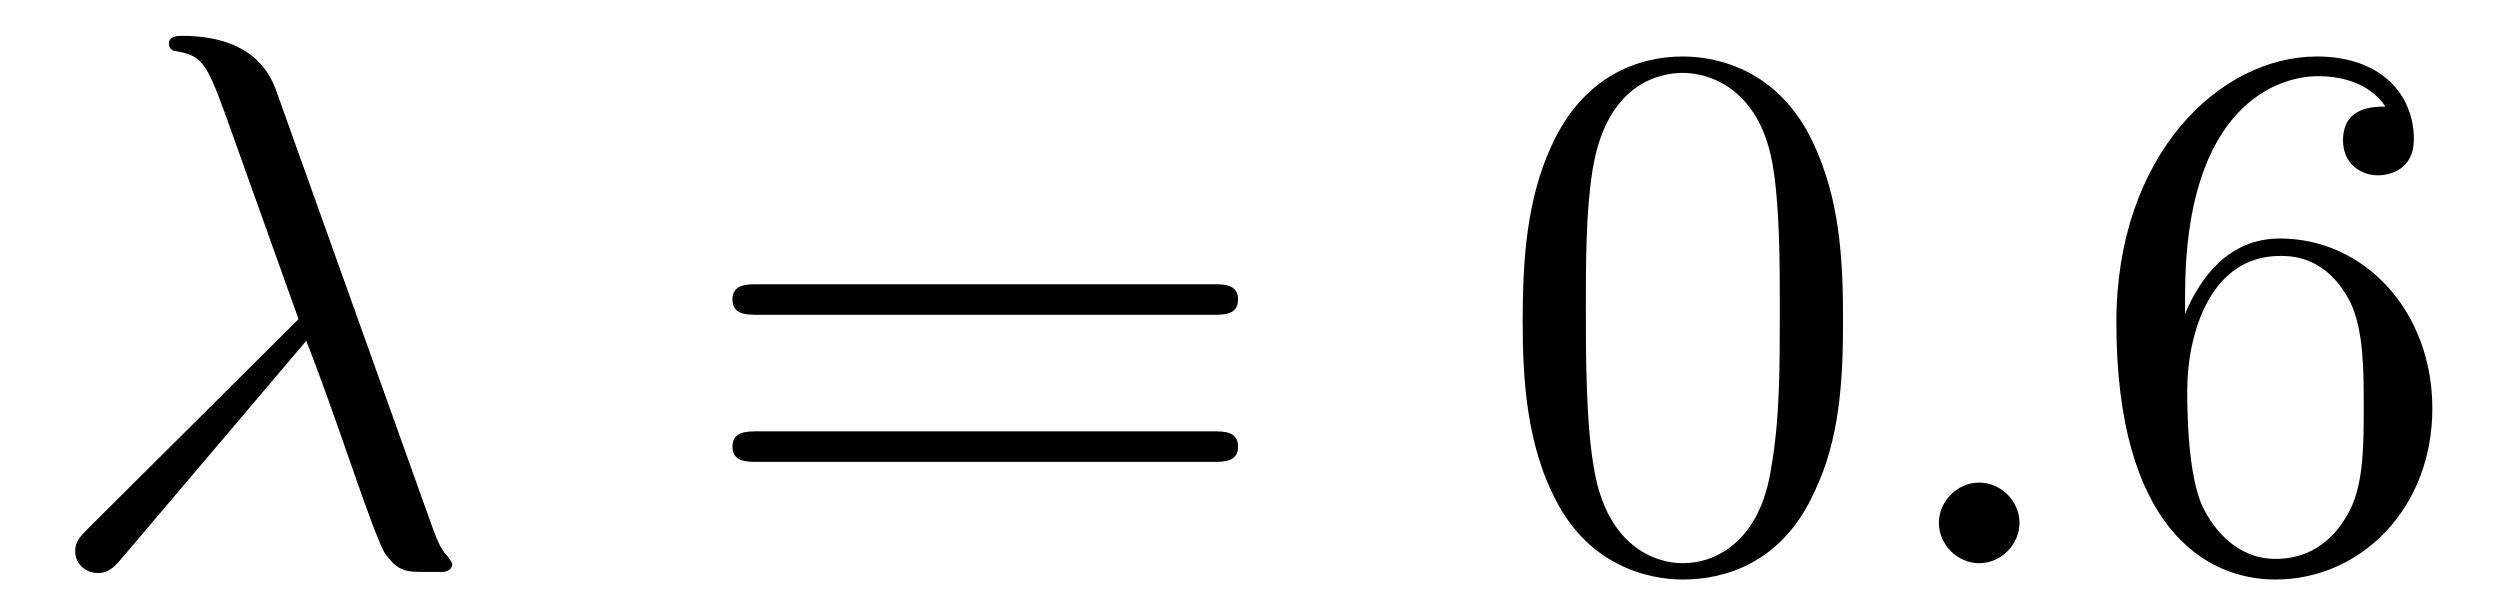
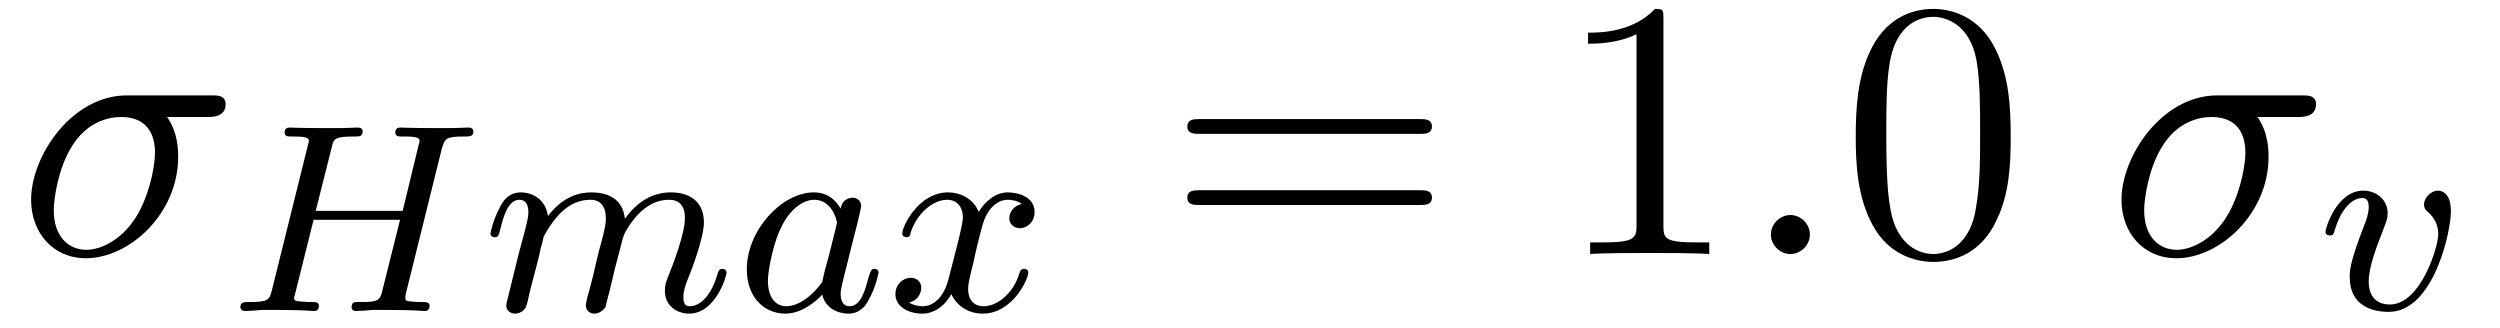
- <svg xmlns="http://www.w3.org/2000/svg" xmlns:xlink="http://www.w3.org/1999/xlink" viewBox="0 0 35.848 8.576" version="1.2">
+ <svg xmlns="http://www.w3.org/2000/svg" xmlns:xlink="http://www.w3.org/1999/xlink" viewBox="0 0 74.108 9.719" version="1.2">
  <defs>
    <g>
      <symbol overflow="visible" id="glyph0-0">
        <path style="stroke:none;" d="" />
      </symbol>
      <symbol overflow="visible" id="glyph0-1">
-         <path style="stroke:none;" d="M 3.891 -3.188 C 4.344 -2.047 4.859 -0.375 5.031 -0.125 C 5.219 0.125 5.328 0.125 5.609 0.125 L 5.859 0.125 C 5.969 0.109 5.984 0.047 5.984 0.016 C 5.984 -0.016 5.953 -0.047 5.922 -0.094 C 5.812 -0.203 5.75 -0.375 5.672 -0.594 L 3.453 -6.797 C 3.219 -7.422 2.625 -7.562 2.109 -7.562 C 2.062 -7.562 1.922 -7.562 1.922 -7.453 C 1.922 -7.359 2 -7.344 2.016 -7.344 C 2.375 -7.281 2.453 -7.203 2.719 -6.469 L 3.781 -3.5 L 0.781 -0.516 C 0.641 -0.375 0.578 -0.312 0.578 -0.172 C 0.578 0.016 0.734 0.141 0.906 0.141 C 1.078 0.141 1.172 0.016 1.266 -0.094 Z M 3.891 -3.188 " />
+         <path style="stroke:none;" d="M 5.656 -4.062 C 5.797 -4.062 6.188 -4.062 6.188 -4.438 C 6.188 -4.703 5.953 -4.703 5.766 -4.703 L 3.266 -4.703 C 1.625 -4.703 0.422 -2.906 0.422 -1.609 C 0.422 -0.641 1.062 0.125 2.047 0.125 C 3.344 0.125 4.781 -1.203 4.781 -2.875 C 4.781 -3.062 4.781 -3.594 4.453 -4.062 Z M 2.062 -0.125 C 1.531 -0.125 1.094 -0.516 1.094 -1.297 C 1.094 -1.625 1.219 -2.516 1.609 -3.156 C 2.062 -3.922 2.719 -4.062 3.094 -4.062 C 4 -4.062 4.094 -3.344 4.094 -3.016 C 4.094 -2.5 3.875 -1.609 3.5 -1.047 C 3.078 -0.406 2.484 -0.125 2.062 -0.125 Z M 2.062 -0.125 " />
      </symbol>
      <symbol overflow="visible" id="glyph0-2">
        <path style="stroke:none;" d="M 2.094 -0.578 C 2.094 -0.891 1.828 -1.156 1.516 -1.156 C 1.203 -1.156 0.938 -0.891 0.938 -0.578 C 0.938 -0.266 1.203 0 1.516 0 C 1.828 0 2.094 -0.266 2.094 -0.578 Z M 2.094 -0.578 " />
      </symbol>
      <symbol overflow="visible" id="glyph1-0">
        <path style="stroke:none;" d="" />
      </symbol>
      <symbol overflow="visible" id="glyph1-1">
+         <path style="stroke:none;" d="M 6.359 -4.797 C 6.453 -5.109 6.469 -5.172 7.016 -5.172 C 7.203 -5.172 7.297 -5.172 7.297 -5.328 C 7.297 -5.344 7.297 -5.438 7.156 -5.438 C 7.016 -5.438 6.828 -5.422 6.672 -5.422 L 6.172 -5.422 C 5.406 -5.422 5.203 -5.438 5.141 -5.438 C 5.109 -5.438 4.984 -5.438 4.984 -5.297 C 4.984 -5.172 5.078 -5.172 5.219 -5.172 C 5.469 -5.172 5.703 -5.172 5.703 -5.047 C 5.703 -5.016 5.703 -5.016 5.672 -4.906 L 5.203 -2.969 L 2.625 -2.969 L 3.094 -4.828 C 3.156 -5.109 3.172 -5.172 3.766 -5.172 C 3.922 -5.172 4.016 -5.172 4.016 -5.328 C 4.016 -5.344 4.016 -5.438 3.875 -5.438 C 3.734 -5.438 3.531 -5.422 3.391 -5.422 L 2.891 -5.422 C 2.125 -5.422 1.906 -5.438 1.859 -5.438 C 1.828 -5.438 1.703 -5.438 1.703 -5.297 C 1.703 -5.172 1.797 -5.172 1.922 -5.172 C 2.188 -5.172 2.422 -5.172 2.422 -5.047 C 2.422 -5.016 2.422 -5.016 2.391 -4.906 L 1.328 -0.625 C 1.25 -0.328 1.234 -0.266 0.641 -0.266 C 0.5 -0.266 0.391 -0.266 0.391 -0.109 C 0.391 -0.078 0.422 0 0.531 0 C 0.672 0 0.875 -0.016 1.016 -0.031 L 1.531 -0.031 C 2.297 -0.031 2.5 0 2.562 0 C 2.609 0 2.719 0 2.719 -0.156 C 2.719 -0.266 2.609 -0.266 2.484 -0.266 C 2.453 -0.266 2.312 -0.266 2.172 -0.281 C 2.016 -0.297 1.984 -0.312 1.984 -0.391 C 1.984 -0.438 2.016 -0.484 2.016 -0.516 L 2.562 -2.703 L 5.125 -2.703 C 4.891 -1.766 4.578 -0.516 4.578 -0.516 C 4.5 -0.266 4.359 -0.266 3.875 -0.266 C 3.781 -0.266 3.688 -0.266 3.688 -0.109 C 3.688 -0.078 3.703 0 3.812 0 C 3.953 0 4.156 -0.016 4.297 -0.031 L 4.812 -0.031 C 5.578 -0.031 5.781 0 5.844 0 C 5.891 0 6 0 6 -0.156 C 6 -0.266 5.891 -0.266 5.766 -0.266 C 5.734 -0.266 5.594 -0.266 5.453 -0.281 C 5.297 -0.297 5.281 -0.312 5.281 -0.391 C 5.281 -0.438 5.297 -0.484 5.297 -0.516 Z M 6.359 -4.797 " />
+       </symbol>
+       <symbol overflow="visible" id="glyph1-2">
+         <path style="stroke:none;" d="M 1.594 -1.312 C 1.625 -1.422 1.703 -1.734 1.719 -1.844 C 1.75 -1.922 1.797 -2.125 1.812 -2.203 C 1.828 -2.234 2.094 -2.75 2.438 -3.016 C 2.703 -3.234 2.969 -3.297 3.203 -3.297 C 3.484 -3.297 3.656 -3.109 3.656 -2.75 C 3.656 -2.562 3.609 -2.375 3.516 -2.016 C 3.453 -1.812 3.328 -1.281 3.281 -1.062 L 3.156 -0.578 C 3.109 -0.453 3.062 -0.203 3.062 -0.172 C 3.062 0.016 3.219 0.078 3.312 0.078 C 3.453 0.078 3.578 -0.016 3.641 -0.109 C 3.656 -0.156 3.719 -0.438 3.766 -0.594 L 3.938 -1.312 C 3.969 -1.422 4.047 -1.734 4.078 -1.844 C 4.188 -2.281 4.188 -2.281 4.359 -2.547 C 4.625 -2.938 5 -3.297 5.531 -3.297 C 5.828 -3.297 6 -3.125 6 -2.75 C 6 -2.312 5.656 -1.391 5.5 -1.016 C 5.422 -0.812 5.406 -0.75 5.406 -0.594 C 5.406 -0.141 5.781 0.078 6.125 0.078 C 6.906 0.078 7.234 -1.031 7.234 -1.141 C 7.234 -1.219 7.156 -1.25 7.109 -1.25 C 7.016 -1.25 7 -1.188 6.969 -1.109 C 6.781 -0.453 6.453 -0.141 6.141 -0.141 C 6.016 -0.141 5.953 -0.219 5.953 -0.406 C 5.953 -0.594 6.016 -0.766 6.094 -0.969 C 6.219 -1.266 6.562 -2.188 6.562 -2.625 C 6.562 -3.234 6.156 -3.516 5.578 -3.516 C 5.031 -3.516 4.578 -3.234 4.219 -2.734 C 4.156 -3.375 3.641 -3.516 3.234 -3.516 C 2.859 -3.516 2.375 -3.391 1.938 -2.812 C 1.875 -3.297 1.5 -3.516 1.125 -3.516 C 0.844 -3.516 0.641 -3.344 0.516 -3.078 C 0.312 -2.703 0.234 -2.312 0.234 -2.297 C 0.234 -2.219 0.297 -2.188 0.359 -2.188 C 0.469 -2.188 0.469 -2.219 0.531 -2.438 C 0.625 -2.828 0.766 -3.297 1.094 -3.297 C 1.312 -3.297 1.359 -3.094 1.359 -2.922 C 1.359 -2.766 1.312 -2.625 1.25 -2.359 C 1.234 -2.297 1.109 -1.828 1.078 -1.719 L 0.781 -0.516 C 0.75 -0.391 0.703 -0.203 0.703 -0.172 C 0.703 0.016 0.859 0.078 0.969 0.078 C 1.109 0.078 1.234 -0.016 1.281 -0.109 C 1.312 -0.156 1.375 -0.438 1.406 -0.594 Z M 1.594 -1.312 " />
+       </symbol>
+       <symbol overflow="visible" id="glyph1-3">
+         <path style="stroke:none;" d="M 3.125 -3.031 C 3.047 -3.172 2.828 -3.516 2.328 -3.516 C 1.391 -3.516 0.344 -2.406 0.344 -1.234 C 0.344 -0.391 0.875 0.078 1.484 0.078 C 2 0.078 2.438 -0.328 2.578 -0.484 C 2.719 0.062 3.266 0.078 3.359 0.078 C 3.734 0.078 3.906 -0.219 3.969 -0.359 C 4.141 -0.641 4.25 -1.109 4.25 -1.141 C 4.25 -1.188 4.219 -1.25 4.125 -1.25 C 4.031 -1.25 4.016 -1.188 3.953 -1 C 3.844 -0.562 3.703 -0.141 3.391 -0.141 C 3.203 -0.141 3.125 -0.297 3.125 -0.516 C 3.125 -0.656 3.203 -0.922 3.25 -1.125 C 3.297 -1.328 3.422 -1.797 3.453 -1.938 L 3.609 -2.547 C 3.656 -2.734 3.734 -3.078 3.734 -3.109 C 3.734 -3.297 3.578 -3.359 3.484 -3.359 C 3.359 -3.359 3.156 -3.281 3.125 -3.031 Z M 2.578 -0.859 C 2.188 -0.312 1.766 -0.141 1.516 -0.141 C 1.141 -0.141 0.969 -0.484 0.969 -0.891 C 0.969 -1.266 1.172 -2.125 1.359 -2.469 C 1.578 -2.953 1.969 -3.297 2.344 -3.297 C 2.859 -3.297 3.016 -2.703 3.016 -2.609 C 3.016 -2.578 2.812 -1.797 2.766 -1.594 C 2.656 -1.219 2.656 -1.203 2.578 -0.859 Z M 2.578 -0.859 " />
+       </symbol>
+       <symbol overflow="visible" id="glyph1-4">
+         <path style="stroke:none;" d="M 4 -3.172 C 3.641 -3.094 3.625 -2.781 3.625 -2.75 C 3.625 -2.578 3.766 -2.453 3.938 -2.453 C 4.109 -2.453 4.375 -2.594 4.375 -2.938 C 4.375 -3.391 3.875 -3.516 3.578 -3.516 C 3.219 -3.516 2.906 -3.25 2.719 -2.938 C 2.547 -3.359 2.141 -3.516 1.812 -3.516 C 0.938 -3.516 0.453 -2.516 0.453 -2.297 C 0.453 -2.219 0.516 -2.188 0.578 -2.188 C 0.672 -2.188 0.688 -2.234 0.703 -2.328 C 0.891 -2.906 1.375 -3.297 1.781 -3.297 C 2.094 -3.297 2.25 -3.062 2.25 -2.781 C 2.25 -2.625 2.156 -2.25 2.094 -2 C 2.031 -1.766 1.859 -1.062 1.812 -0.906 C 1.703 -0.484 1.422 -0.141 1.062 -0.141 C 1.031 -0.141 0.828 -0.141 0.656 -0.25 C 1.016 -0.344 1.016 -0.672 1.016 -0.688 C 1.016 -0.875 0.875 -0.984 0.703 -0.984 C 0.484 -0.984 0.25 -0.797 0.25 -0.5 C 0.25 -0.125 0.641 0.078 1.047 0.078 C 1.469 0.078 1.766 -0.234 1.906 -0.5 C 2.094 -0.109 2.453 0.078 2.844 0.078 C 3.703 0.078 4.188 -0.922 4.188 -1.141 C 4.188 -1.219 4.125 -1.25 4.062 -1.25 C 3.969 -1.25 3.953 -1.188 3.922 -1.109 C 3.766 -0.578 3.312 -0.141 2.859 -0.141 C 2.594 -0.141 2.406 -0.312 2.406 -0.656 C 2.406 -0.812 2.453 -1 2.562 -1.438 C 2.609 -1.688 2.781 -2.375 2.828 -2.531 C 2.938 -2.953 3.219 -3.297 3.578 -3.297 C 3.625 -3.297 3.828 -3.297 4 -3.172 Z M 4 -3.172 " />
+       </symbol>
+       <symbol overflow="visible" id="glyph1-5">
+         <path style="stroke:none;" d="M 3.953 -2.906 C 3.953 -3.516 3.609 -3.516 3.562 -3.516 C 3.375 -3.516 3.156 -3.312 3.156 -3.109 C 3.156 -2.984 3.219 -2.922 3.297 -2.859 C 3.469 -2.703 3.578 -2.484 3.578 -2.219 C 3.578 -1.859 3.062 -0.141 2.141 -0.141 C 1.797 -0.141 1.516 -0.328 1.516 -0.828 C 1.516 -1.266 1.766 -1.891 1.953 -2.375 C 2.047 -2.625 2.078 -2.688 2.078 -2.844 C 2.078 -3.266 1.719 -3.516 1.359 -3.516 C 0.562 -3.516 0.234 -2.391 0.234 -2.297 C 0.234 -2.219 0.297 -2.188 0.359 -2.188 C 0.469 -2.188 0.469 -2.234 0.5 -2.312 C 0.703 -3.016 1.047 -3.297 1.328 -3.297 C 1.453 -3.297 1.516 -3.219 1.516 -3.031 C 1.516 -2.844 1.453 -2.656 1.375 -2.469 C 0.984 -1.453 0.953 -1.188 0.953 -0.953 C 0.953 -0.078 1.656 0.078 2.109 0.078 C 3.438 0.078 3.953 -2.297 3.953 -2.906 Z M 3.953 -2.906 " />
+       </symbol>
+       <symbol overflow="visible" id="glyph2-0">
+         <path style="stroke:none;" d="" />
+       </symbol>
+       <symbol overflow="visible" id="glyph2-1">
        <path style="stroke:none;" d="M 7.5 -3.562 C 7.656 -3.562 7.859 -3.562 7.859 -3.781 C 7.859 -4 7.656 -4 7.5 -4 L 0.969 -4 C 0.812 -4 0.609 -4 0.609 -3.781 C 0.609 -3.562 0.812 -3.562 0.984 -3.562 Z M 7.5 -1.453 C 7.656 -1.453 7.859 -1.453 7.859 -1.672 C 7.859 -1.891 7.656 -1.891 7.5 -1.891 L 0.984 -1.891 C 0.812 -1.891 0.609 -1.891 0.609 -1.672 C 0.609 -1.453 0.812 -1.453 0.969 -1.453 Z M 7.5 -1.453 " />
      </symbol>
-       <symbol overflow="visible" id="glyph1-2">
+       <symbol overflow="visible" id="glyph2-2">
+         <path style="stroke:none;" d="M 3.203 -6.984 C 3.203 -7.234 3.203 -7.266 2.953 -7.266 C 2.281 -6.562 1.312 -6.562 0.969 -6.562 L 0.969 -6.234 C 1.188 -6.234 1.828 -6.234 2.406 -6.516 L 2.406 -0.859 C 2.406 -0.469 2.359 -0.344 1.391 -0.344 L 1.031 -0.344 L 1.031 0 C 1.422 -0.031 2.359 -0.031 2.797 -0.031 C 3.234 -0.031 4.188 -0.031 4.562 0 L 4.562 -0.344 L 4.219 -0.344 C 3.234 -0.344 3.203 -0.453 3.203 -0.859 Z M 3.203 -6.984 " />
+       </symbol>
+       <symbol overflow="visible" id="glyph2-3">
        <path style="stroke:none;" d="M 5.016 -3.484 C 5.016 -4.359 4.969 -5.234 4.578 -6.047 C 4.078 -7.094 3.188 -7.266 2.719 -7.266 C 2.078 -7.266 1.281 -6.984 0.828 -5.969 C 0.484 -5.219 0.422 -4.359 0.422 -3.484 C 0.422 -2.672 0.469 -1.688 0.922 -0.859 C 1.391 0.016 2.188 0.234 2.719 0.234 C 3.297 0.234 4.141 0.016 4.609 -1.031 C 4.969 -1.781 5.016 -2.625 5.016 -3.484 Z M 2.719 0 C 2.297 0 1.641 -0.266 1.453 -1.312 C 1.328 -1.969 1.328 -2.984 1.328 -3.625 C 1.328 -4.312 1.328 -5.031 1.422 -5.625 C 1.625 -6.922 2.438 -7.031 2.719 -7.031 C 3.078 -7.031 3.797 -6.828 4 -5.75 C 4.109 -5.141 4.109 -4.312 4.109 -3.625 C 4.109 -2.797 4.109 -2.062 3.984 -1.359 C 3.828 -0.328 3.203 0 2.719 0 Z M 2.719 0 " />
-       </symbol>
-       <symbol overflow="visible" id="glyph1-3">
-         <path style="stroke:none;" d="M 1.438 -3.578 L 1.438 -3.844 C 1.438 -6.594 2.797 -6.984 3.344 -6.984 C 3.609 -6.984 4.062 -6.922 4.312 -6.547 C 4.141 -6.547 3.703 -6.547 3.703 -6.062 C 3.703 -5.719 3.969 -5.562 4.203 -5.562 C 4.391 -5.562 4.719 -5.656 4.719 -6.078 C 4.719 -6.734 4.234 -7.266 3.328 -7.266 C 1.938 -7.266 0.453 -5.859 0.453 -3.453 C 0.453 -0.531 1.719 0.234 2.734 0.234 C 3.953 0.234 4.984 -0.781 4.984 -2.219 C 4.984 -3.609 4.016 -4.656 2.797 -4.656 C 2.062 -4.656 1.656 -4.094 1.438 -3.578 Z M 2.734 -0.062 C 2.047 -0.062 1.719 -0.719 1.656 -0.891 C 1.469 -1.391 1.469 -2.266 1.469 -2.469 C 1.469 -3.312 1.812 -4.406 2.797 -4.406 C 2.969 -4.406 3.469 -4.406 3.812 -3.734 C 4 -3.328 4 -2.766 4 -2.234 C 4 -1.719 4 -1.172 3.812 -0.781 C 3.484 -0.125 2.984 -0.062 2.734 -0.062 Z M 2.734 -0.062 " />
      </symbol>
    </g>
    <clipPath id="clip1">
-       <path d="M 1 0 L 7 0 L 7 8.574 L 1 8.574 Z M 1 0 " />
+       <path d="M 7 3 L 15 3 L 15 9.719 L 7 9.719 Z M 7 3 " />
    </clipPath>
    <clipPath id="clip2">
-       <path d="M 21 0 L 27 0 L 27 8.574 L 21 8.574 Z M 21 0 " />
+       <path d="M 14 5 L 31 5 L 31 9.719 L 14 9.719 Z M 14 5 " />
    </clipPath>
    <clipPath id="clip3">
-       <path d="M 27 6 L 29 6 L 29 8.574 L 27 8.574 Z M 27 6 " />
-     </clipPath>
-     <clipPath id="clip4">
-       <path d="M 30 0 L 35 0 L 35 8.574 L 30 8.574 Z M 30 0 " />
+       <path d="M 68 5 L 73 5 L 73 9.719 L 68 9.719 Z M 68 5 " />
    </clipPath>
  </defs>
  <g id="surface1">
+     <g style="fill:rgb(0%,0%,0%);fill-opacity:1;">
+       <use xlink:href="#glyph0-1" x="0.5" y="7.53" />
+     </g>
    <g clip-path="url(#clip1)" clip-rule="nonzero">
      <g style="fill:rgb(0%,0%,0%);fill-opacity:1;">
-         <use xlink:href="#glyph0-1" x="0.5" y="8.076" />
+         <use xlink:href="#glyph1-1" x="6.734" y="9.219" />
+       </g>
+     </g>
+     <g clip-path="url(#clip2)" clip-rule="nonzero">
+       <g style="fill:rgb(0%,0%,0%);fill-opacity:1;">
+         <use xlink:href="#glyph1-2" x="14.304" y="9.219" />
+         <use xlink:href="#glyph1-3" x="21.794" y="9.219" />
+         <use xlink:href="#glyph1-4" x="26.293" y="9.219" />
      </g>
    </g>
    <g style="fill:rgb(0%,0%,0%);fill-opacity:1;">
-       <use xlink:href="#glyph1-1" x="9.894" y="8.076" />
+       <use xlink:href="#glyph2-1" x="34.588" y="7.53" />
    </g>
-     <g clip-path="url(#clip2)" clip-rule="nonzero">
-       <g style="fill:rgb(0%,0%,0%);fill-opacity:1;">
-         <use xlink:href="#glyph1-2" x="21.412" y="8.076" />
-       </g>
+     <g style="fill:rgb(0%,0%,0%);fill-opacity:1;">
+       <use xlink:href="#glyph2-2" x="46.106" y="7.53" />
+     </g>
+     <g style="fill:rgb(0%,0%,0%);fill-opacity:1;">
+       <use xlink:href="#glyph0-2" x="51.557" y="7.53" />
+     </g>
+     <g style="fill:rgb(0%,0%,0%);fill-opacity:1;">
+       <use xlink:href="#glyph2-3" x="54.588" y="7.53" />
+     </g>
+     <g style="fill:rgb(0%,0%,0%);fill-opacity:1;">
+       <use xlink:href="#glyph0-1" x="62.466" y="7.53" />
    </g>
    <g clip-path="url(#clip3)" clip-rule="nonzero">
      <g style="fill:rgb(0%,0%,0%);fill-opacity:1;">
-         <use xlink:href="#glyph0-2" x="26.864" y="8.076" />
-       </g>
-     </g>
-     <g clip-path="url(#clip4)" clip-rule="nonzero">
-       <g style="fill:rgb(0%,0%,0%);fill-opacity:1;">
-         <use xlink:href="#glyph1-3" x="29.894" y="8.076" />
+         <use xlink:href="#glyph1-5" x="68.7" y="9.167" />
      </g>
    </g>
  </g>
</svg>
